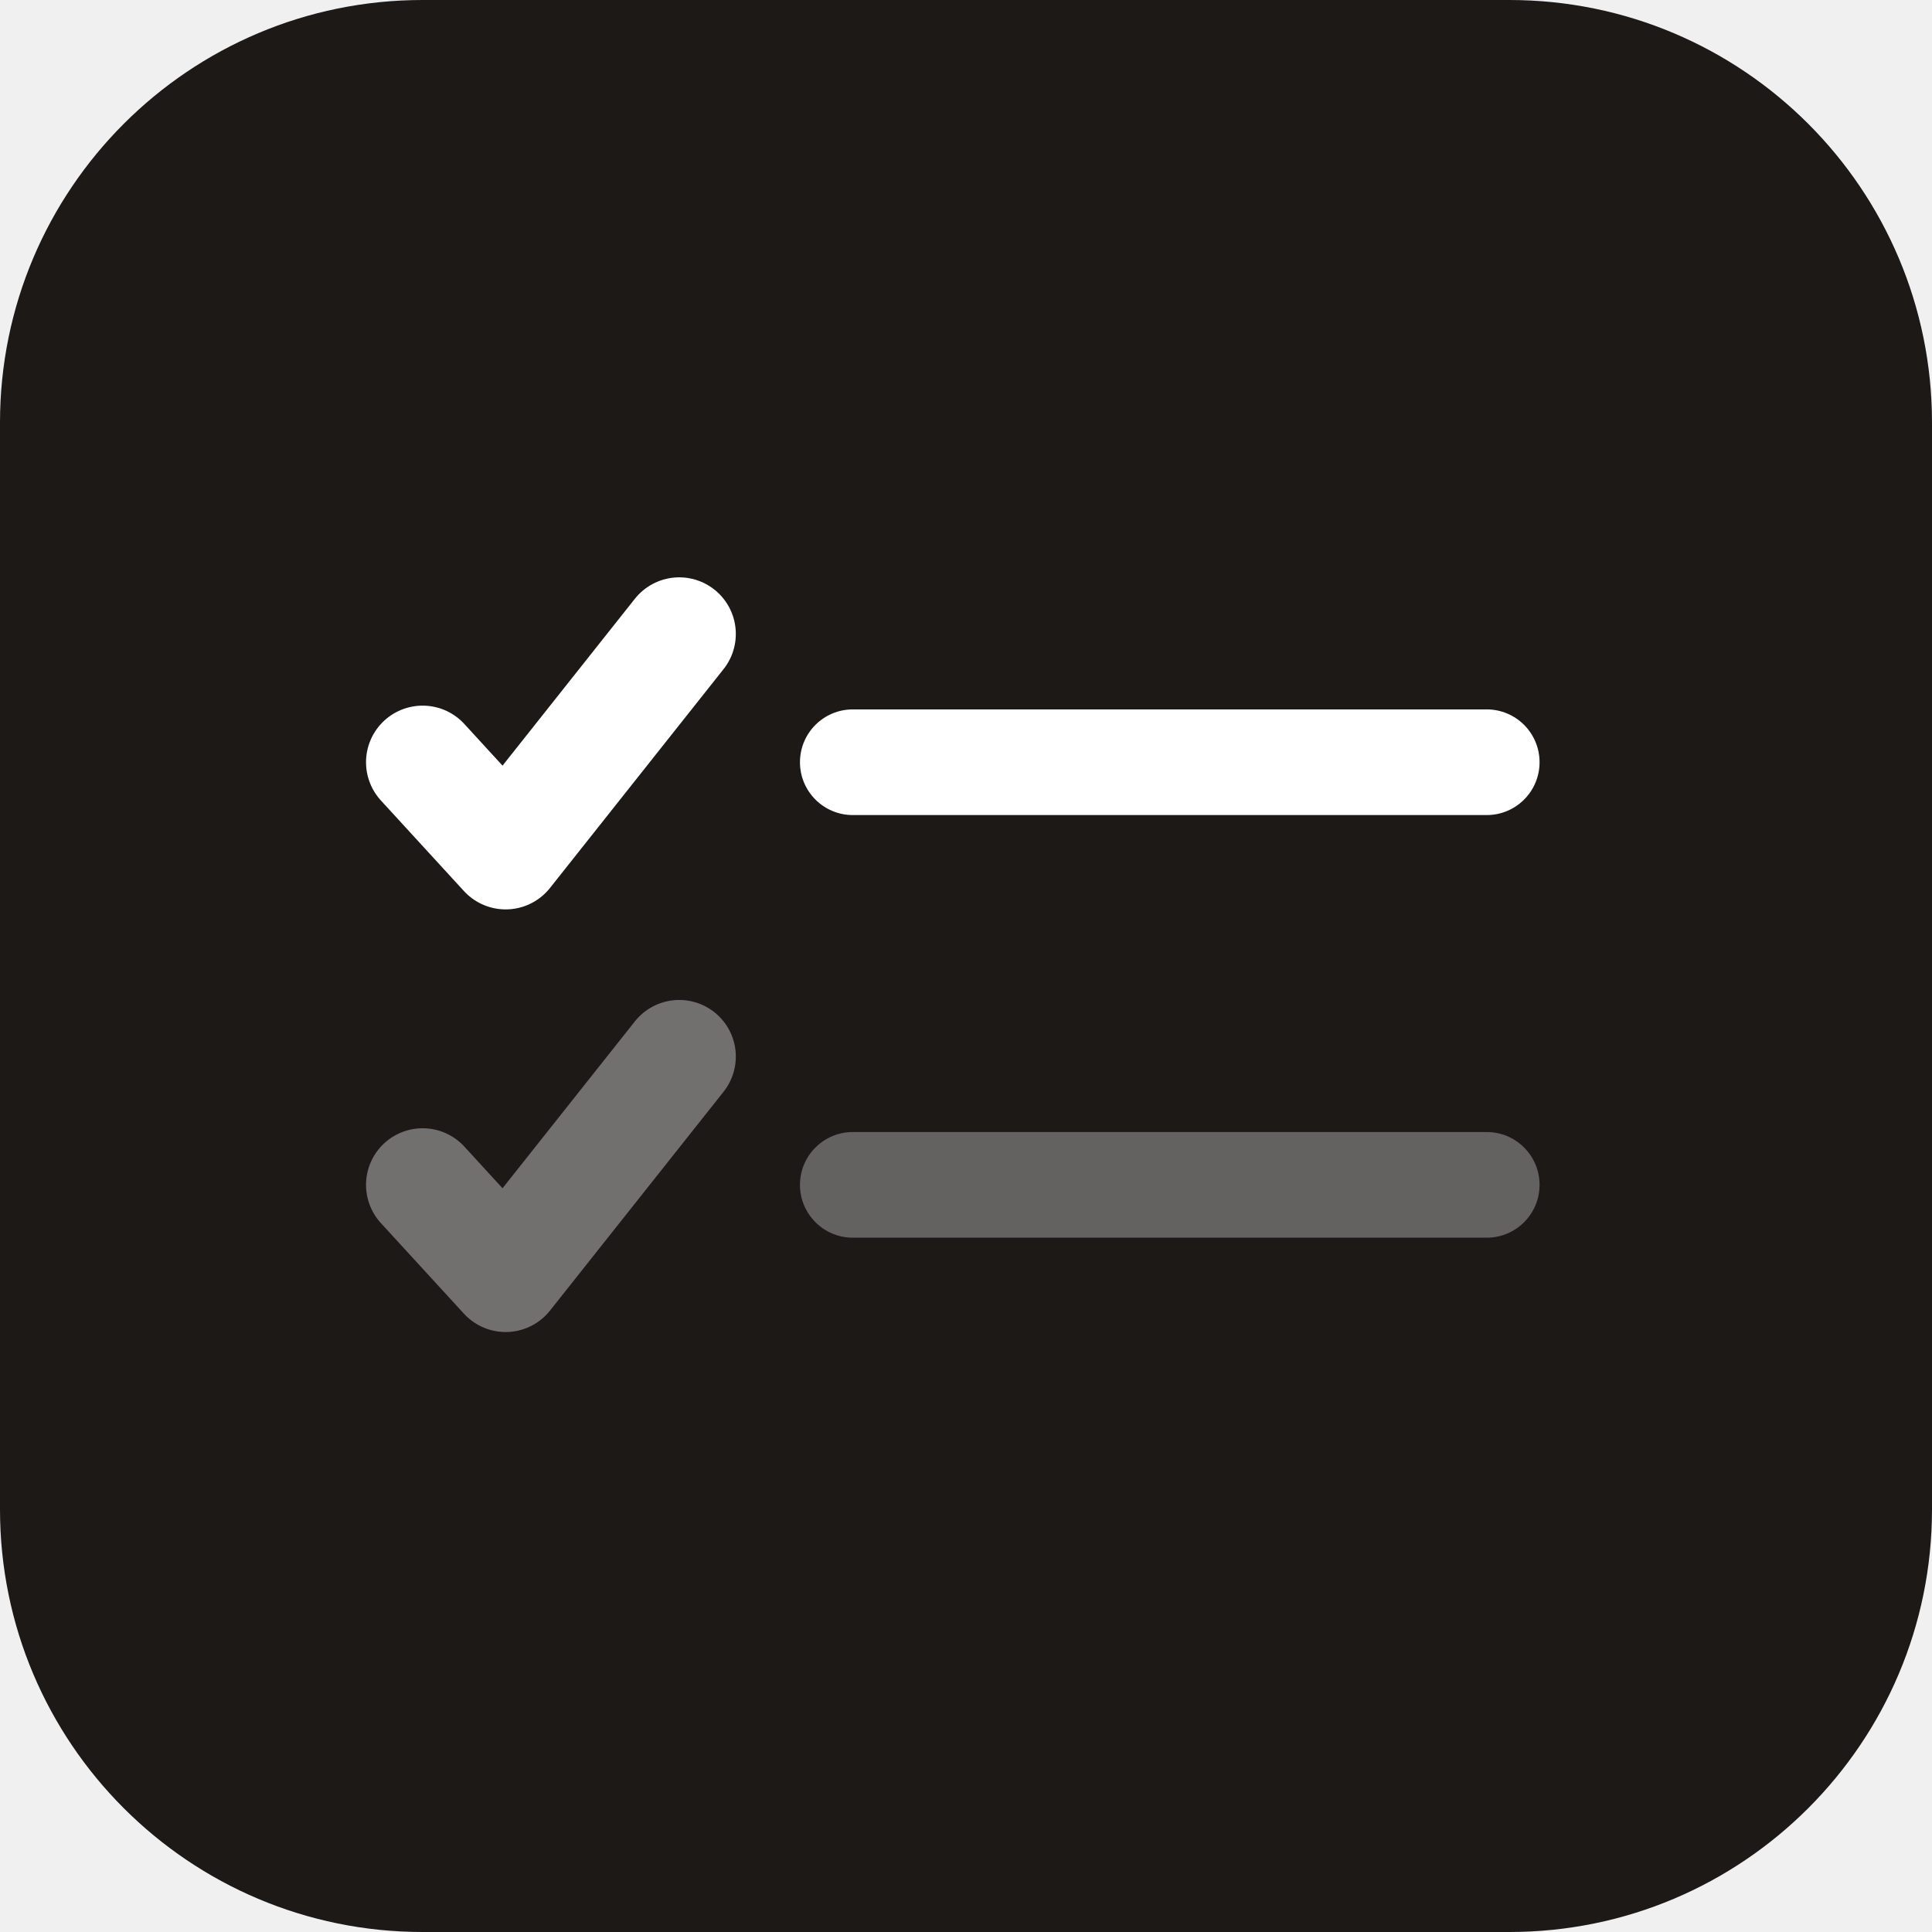
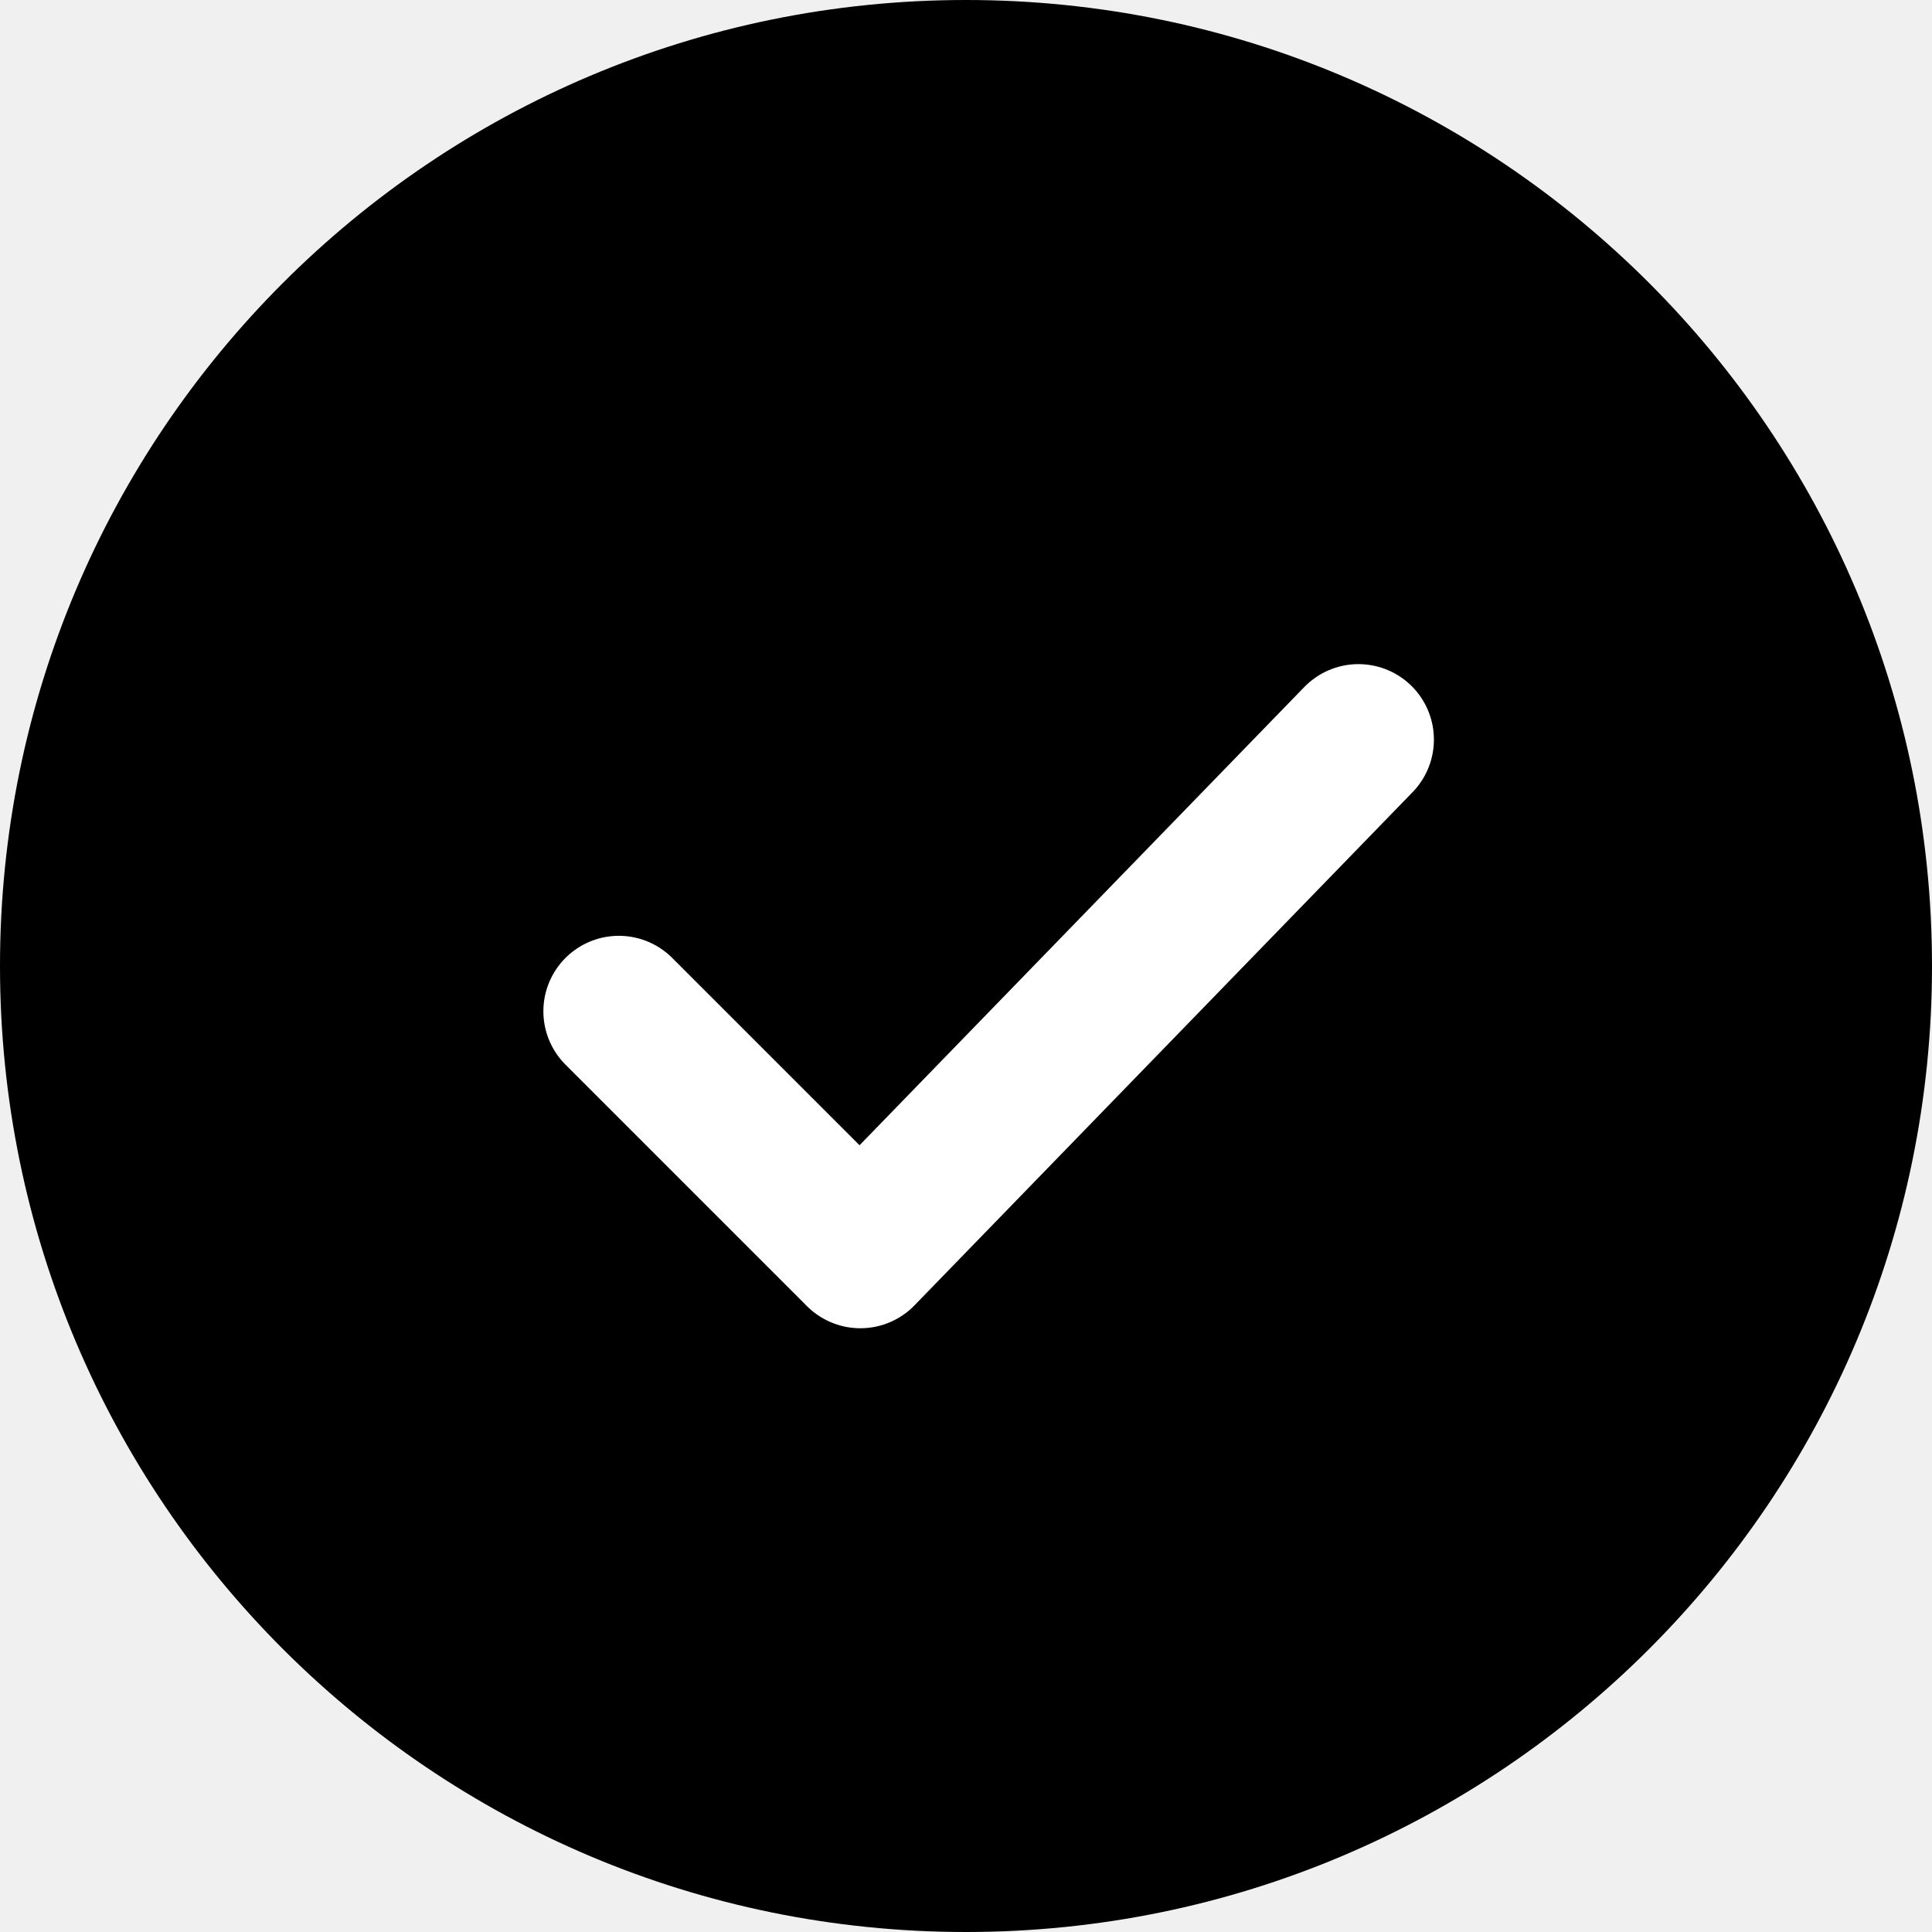
<svg xmlns="http://www.w3.org/2000/svg" viewBox="0 0 512 512">
-   <rect width="512" height="512" rx="112" fill="#1c1917" />
-   <g fill="none" stroke="#ffffff" stroke-linecap="round" stroke-linejoin="round" stroke-width="30">
-     <path d="M112 202 l22 24 l46 -58" />
-     <path d="M112 314 l22 24 l46 -58" stroke-opacity="0.38" />
-   </g>
-   <rect x="212" y="188" width="196" height="28" rx="14" fill="#ffffff" />
-   <rect x="212" y="300" width="196" height="28" rx="14" fill="#ffffff" fill-opacity="0.32" />
+   <circle cx="256" cy="256" r="256" fill="#000000" />
+   <path d="M164 268 L228 332 L360 196" fill="none" stroke="#ffffff" stroke-linecap="round" stroke-linejoin="round" stroke-width="40" />
</svg>
